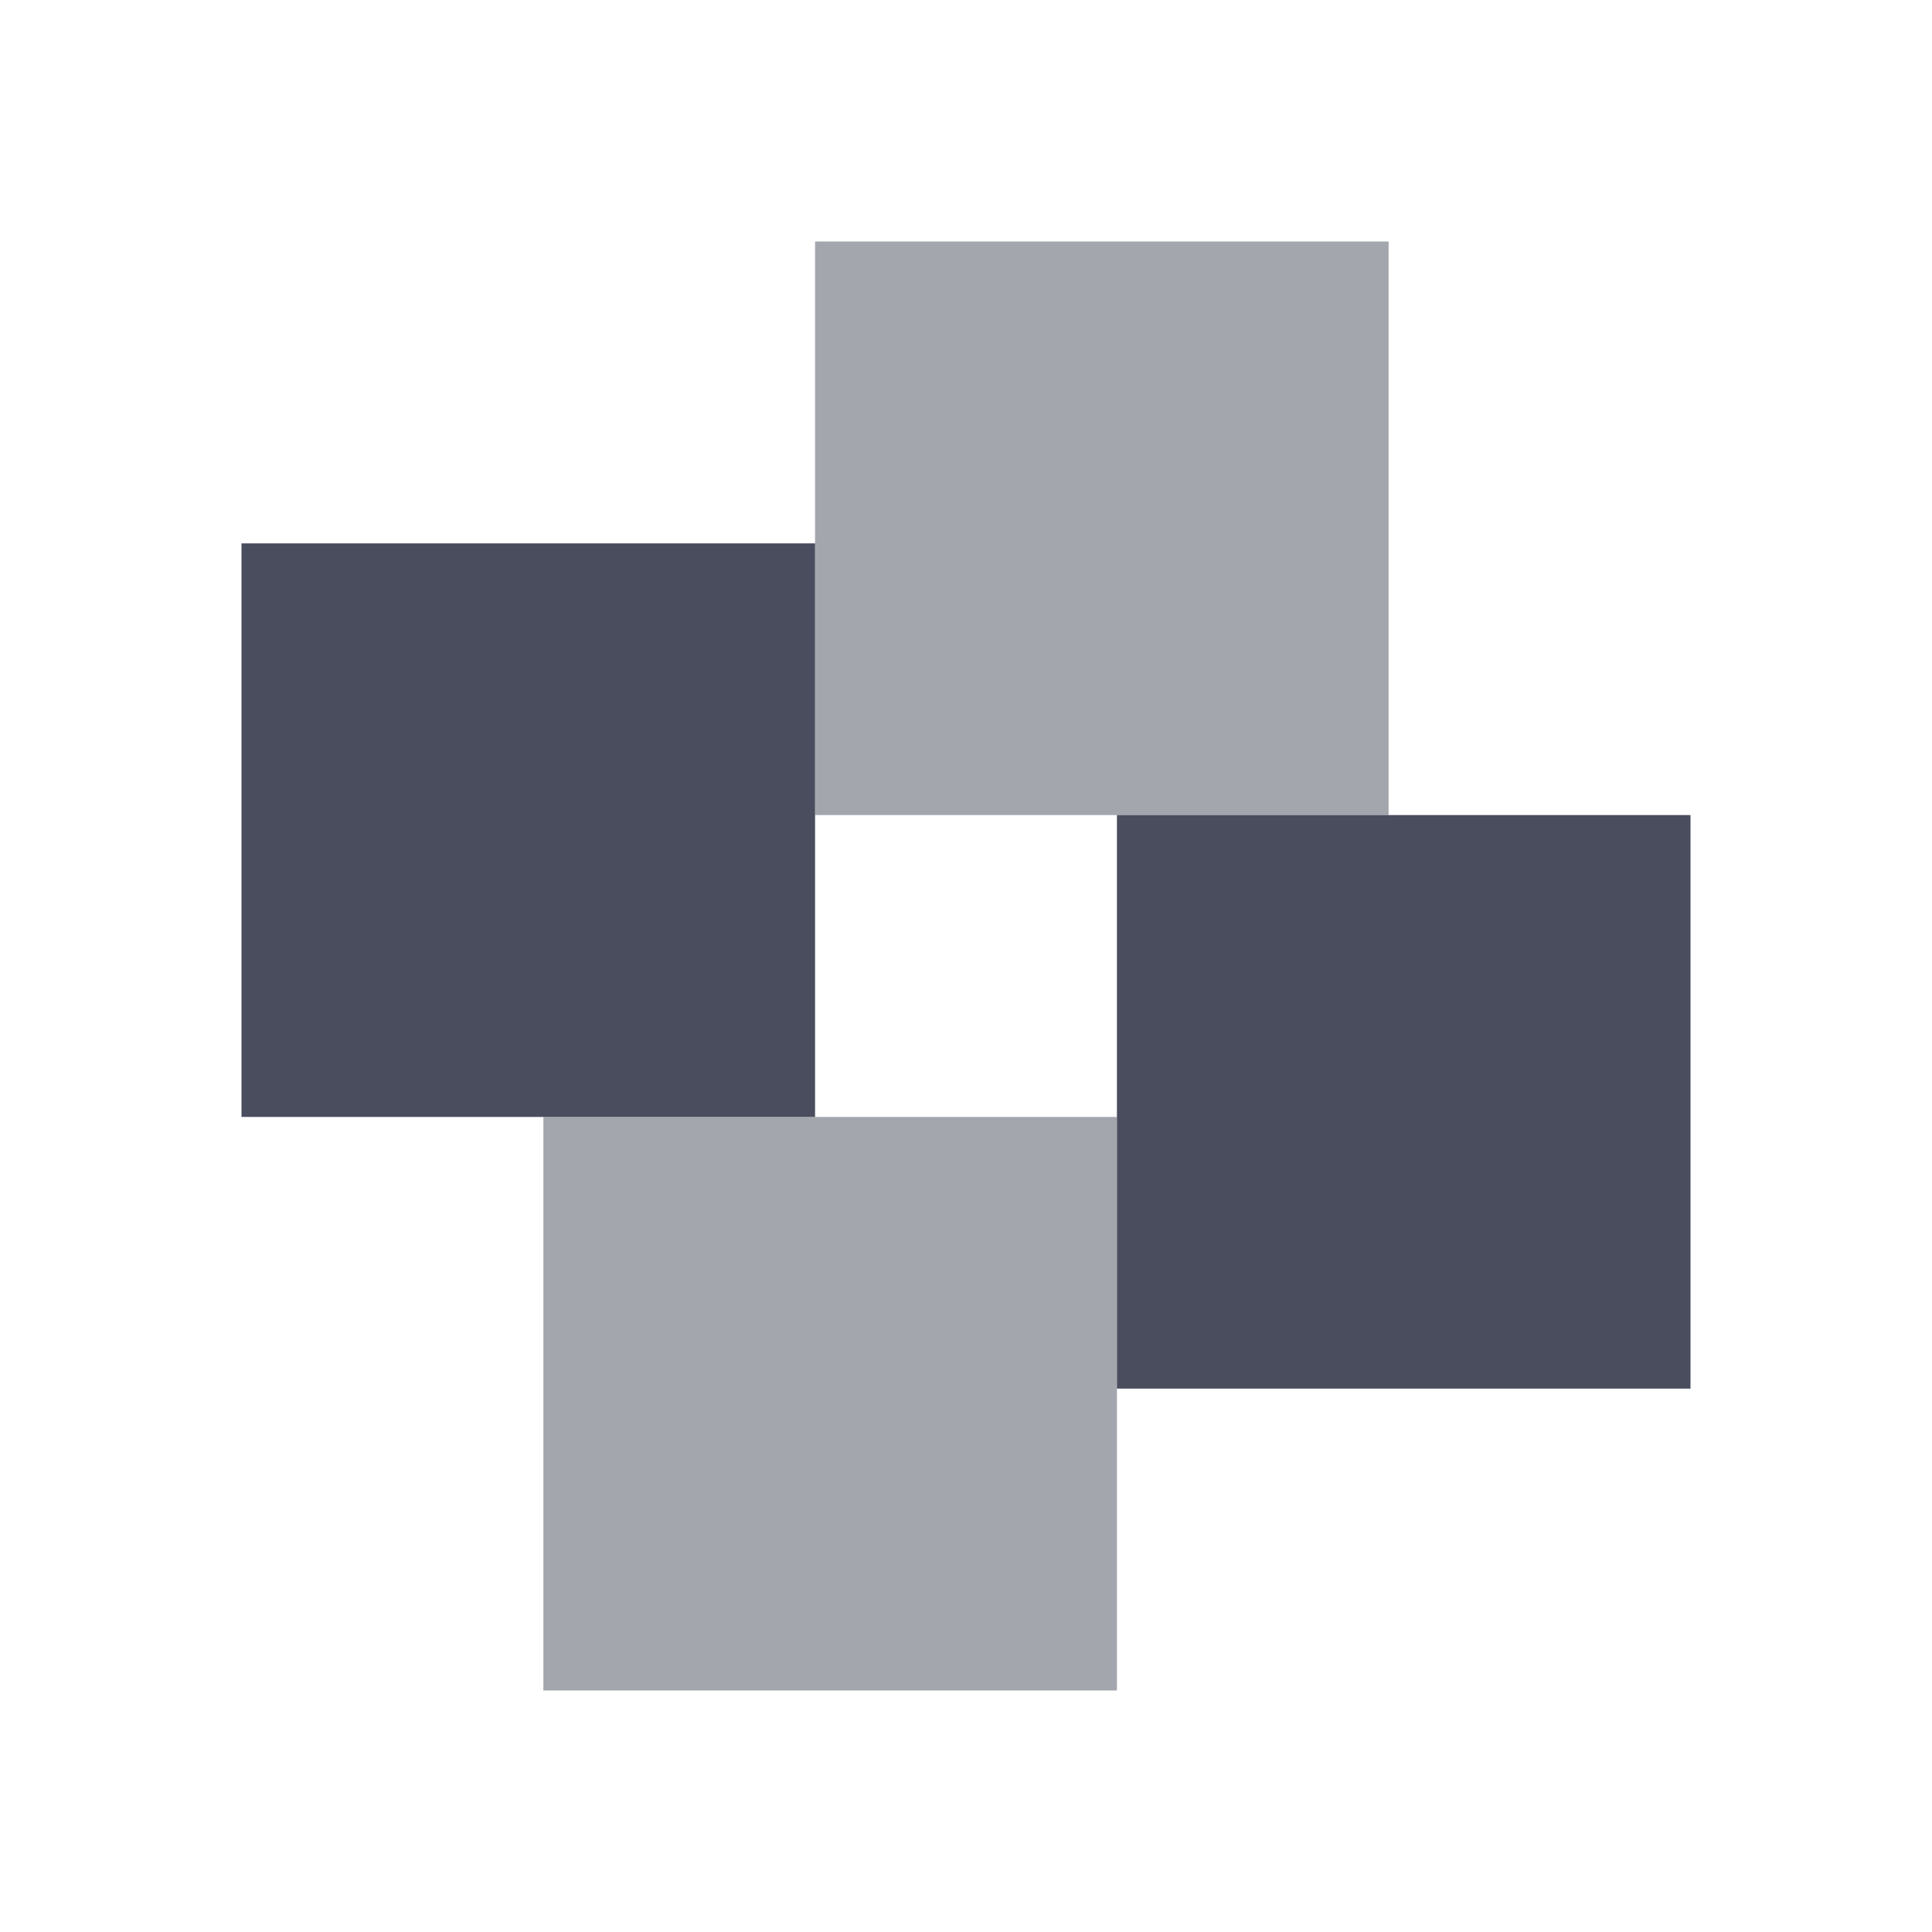
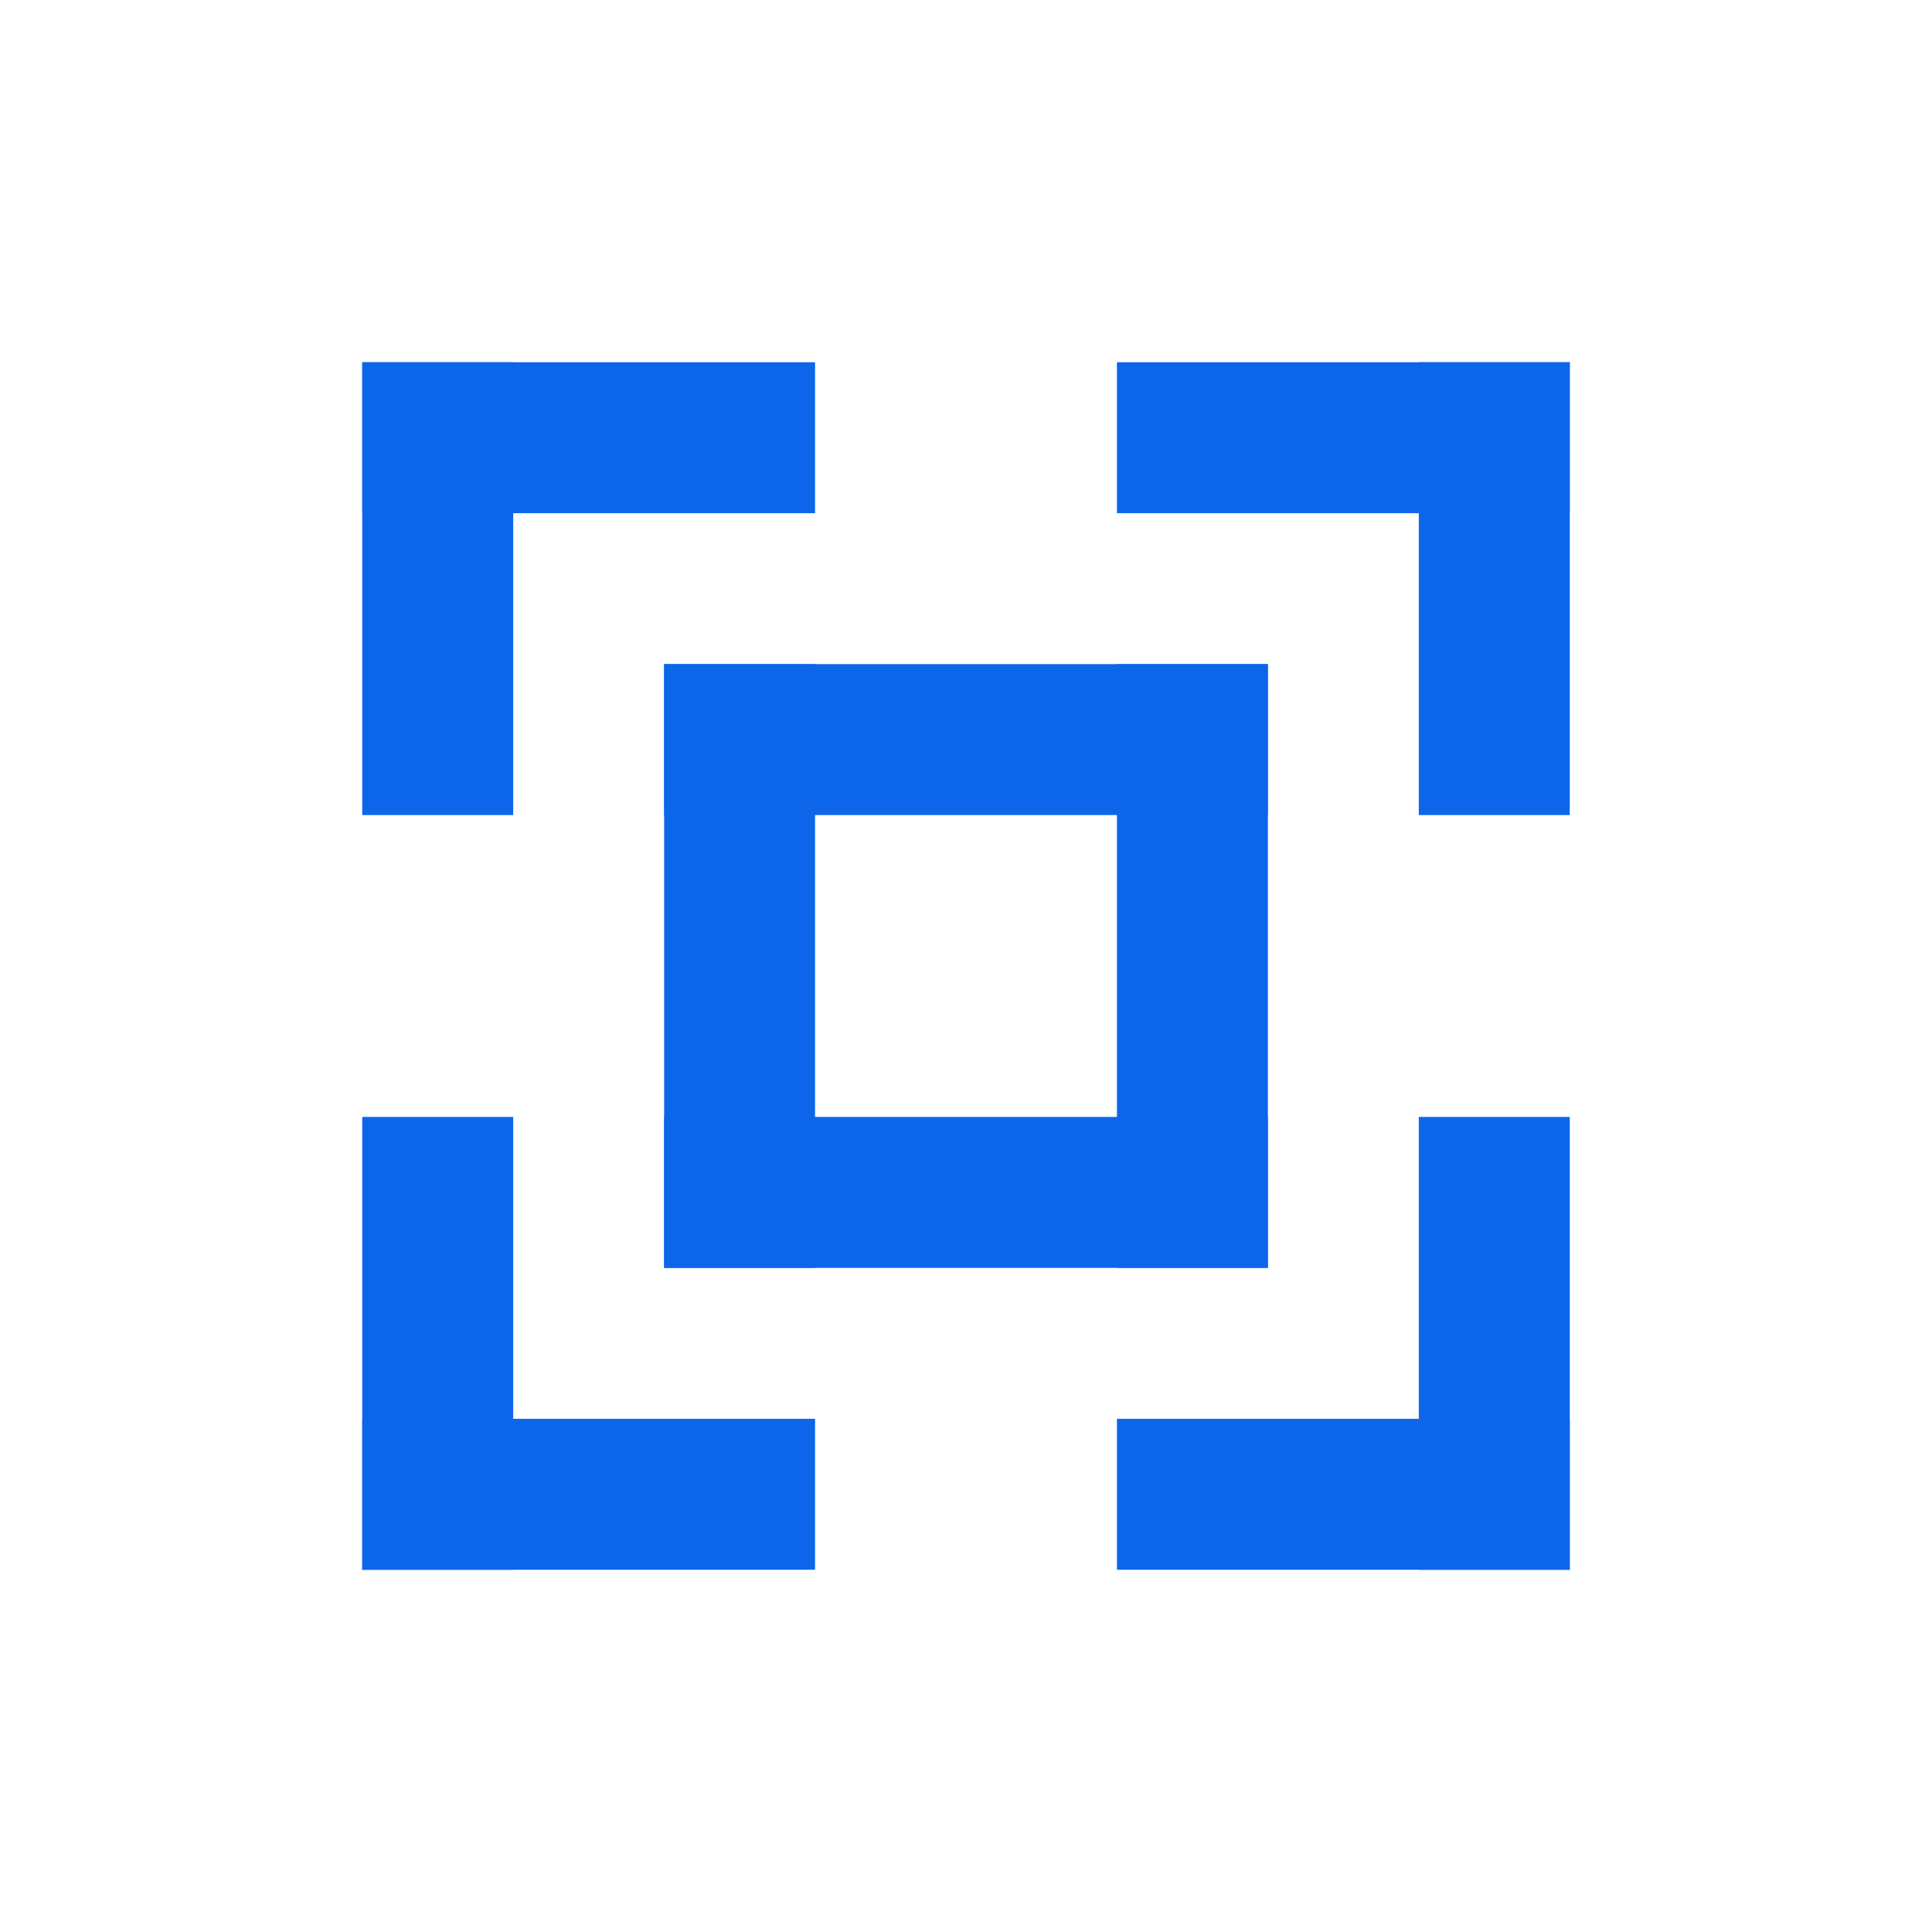
- <svg xmlns="http://www.w3.org/2000/svg" width="512" height="512" viewBox="0 0 512 512" fill="none">
-   <rect opacity="0.5" x="216" y="64" width="152" height="152" fill="#4A4D5E" />
-   <rect x="64" y="144" width="152" height="152" fill="#4A4D5E" />
-   <rect x="296" y="216" width="152" height="152" fill="#4A4D5E" />
-   <rect opacity="0.5" x="144" y="296" width="152" height="152" fill="#4A4D5E" />
+ <svg xmlns="http://www.w3.org/2000/svg" width="128" height="128" viewBox="0 0 128 128" fill="none">
+   <rect x="24" y="24" width="10" height="30" fill="#0D65EA" />
+   <rect x="44" y="44" width="10" height="40" fill="#0D65EA" />
+   <rect x="74" y="44" width="10" height="40" fill="#0D65EA" />
+   <rect x="24" y="24" width="30" height="10" fill="#0D65EA" />
+   <rect x="24" y="74" width="10" height="30" fill="#0D65EA" />
+   <rect x="24" y="94" width="30" height="10" fill="#0D65EA" />
+   <rect x="94" y="24" width="10" height="30" fill="#0D65EA" />
+   <rect x="74" y="24" width="30" height="10" fill="#0D65EA" />
+   <rect x="94" y="74" width="10" height="30" fill="#0D65EA" />
+   <rect x="74" y="94" width="30" height="10" fill="#0D65EA" />
+   <rect x="44" y="74" width="40" height="10" fill="#0D65EA" />
+   <rect x="44" y="44" width="40" height="10" fill="#0D65EA" />
</svg>
